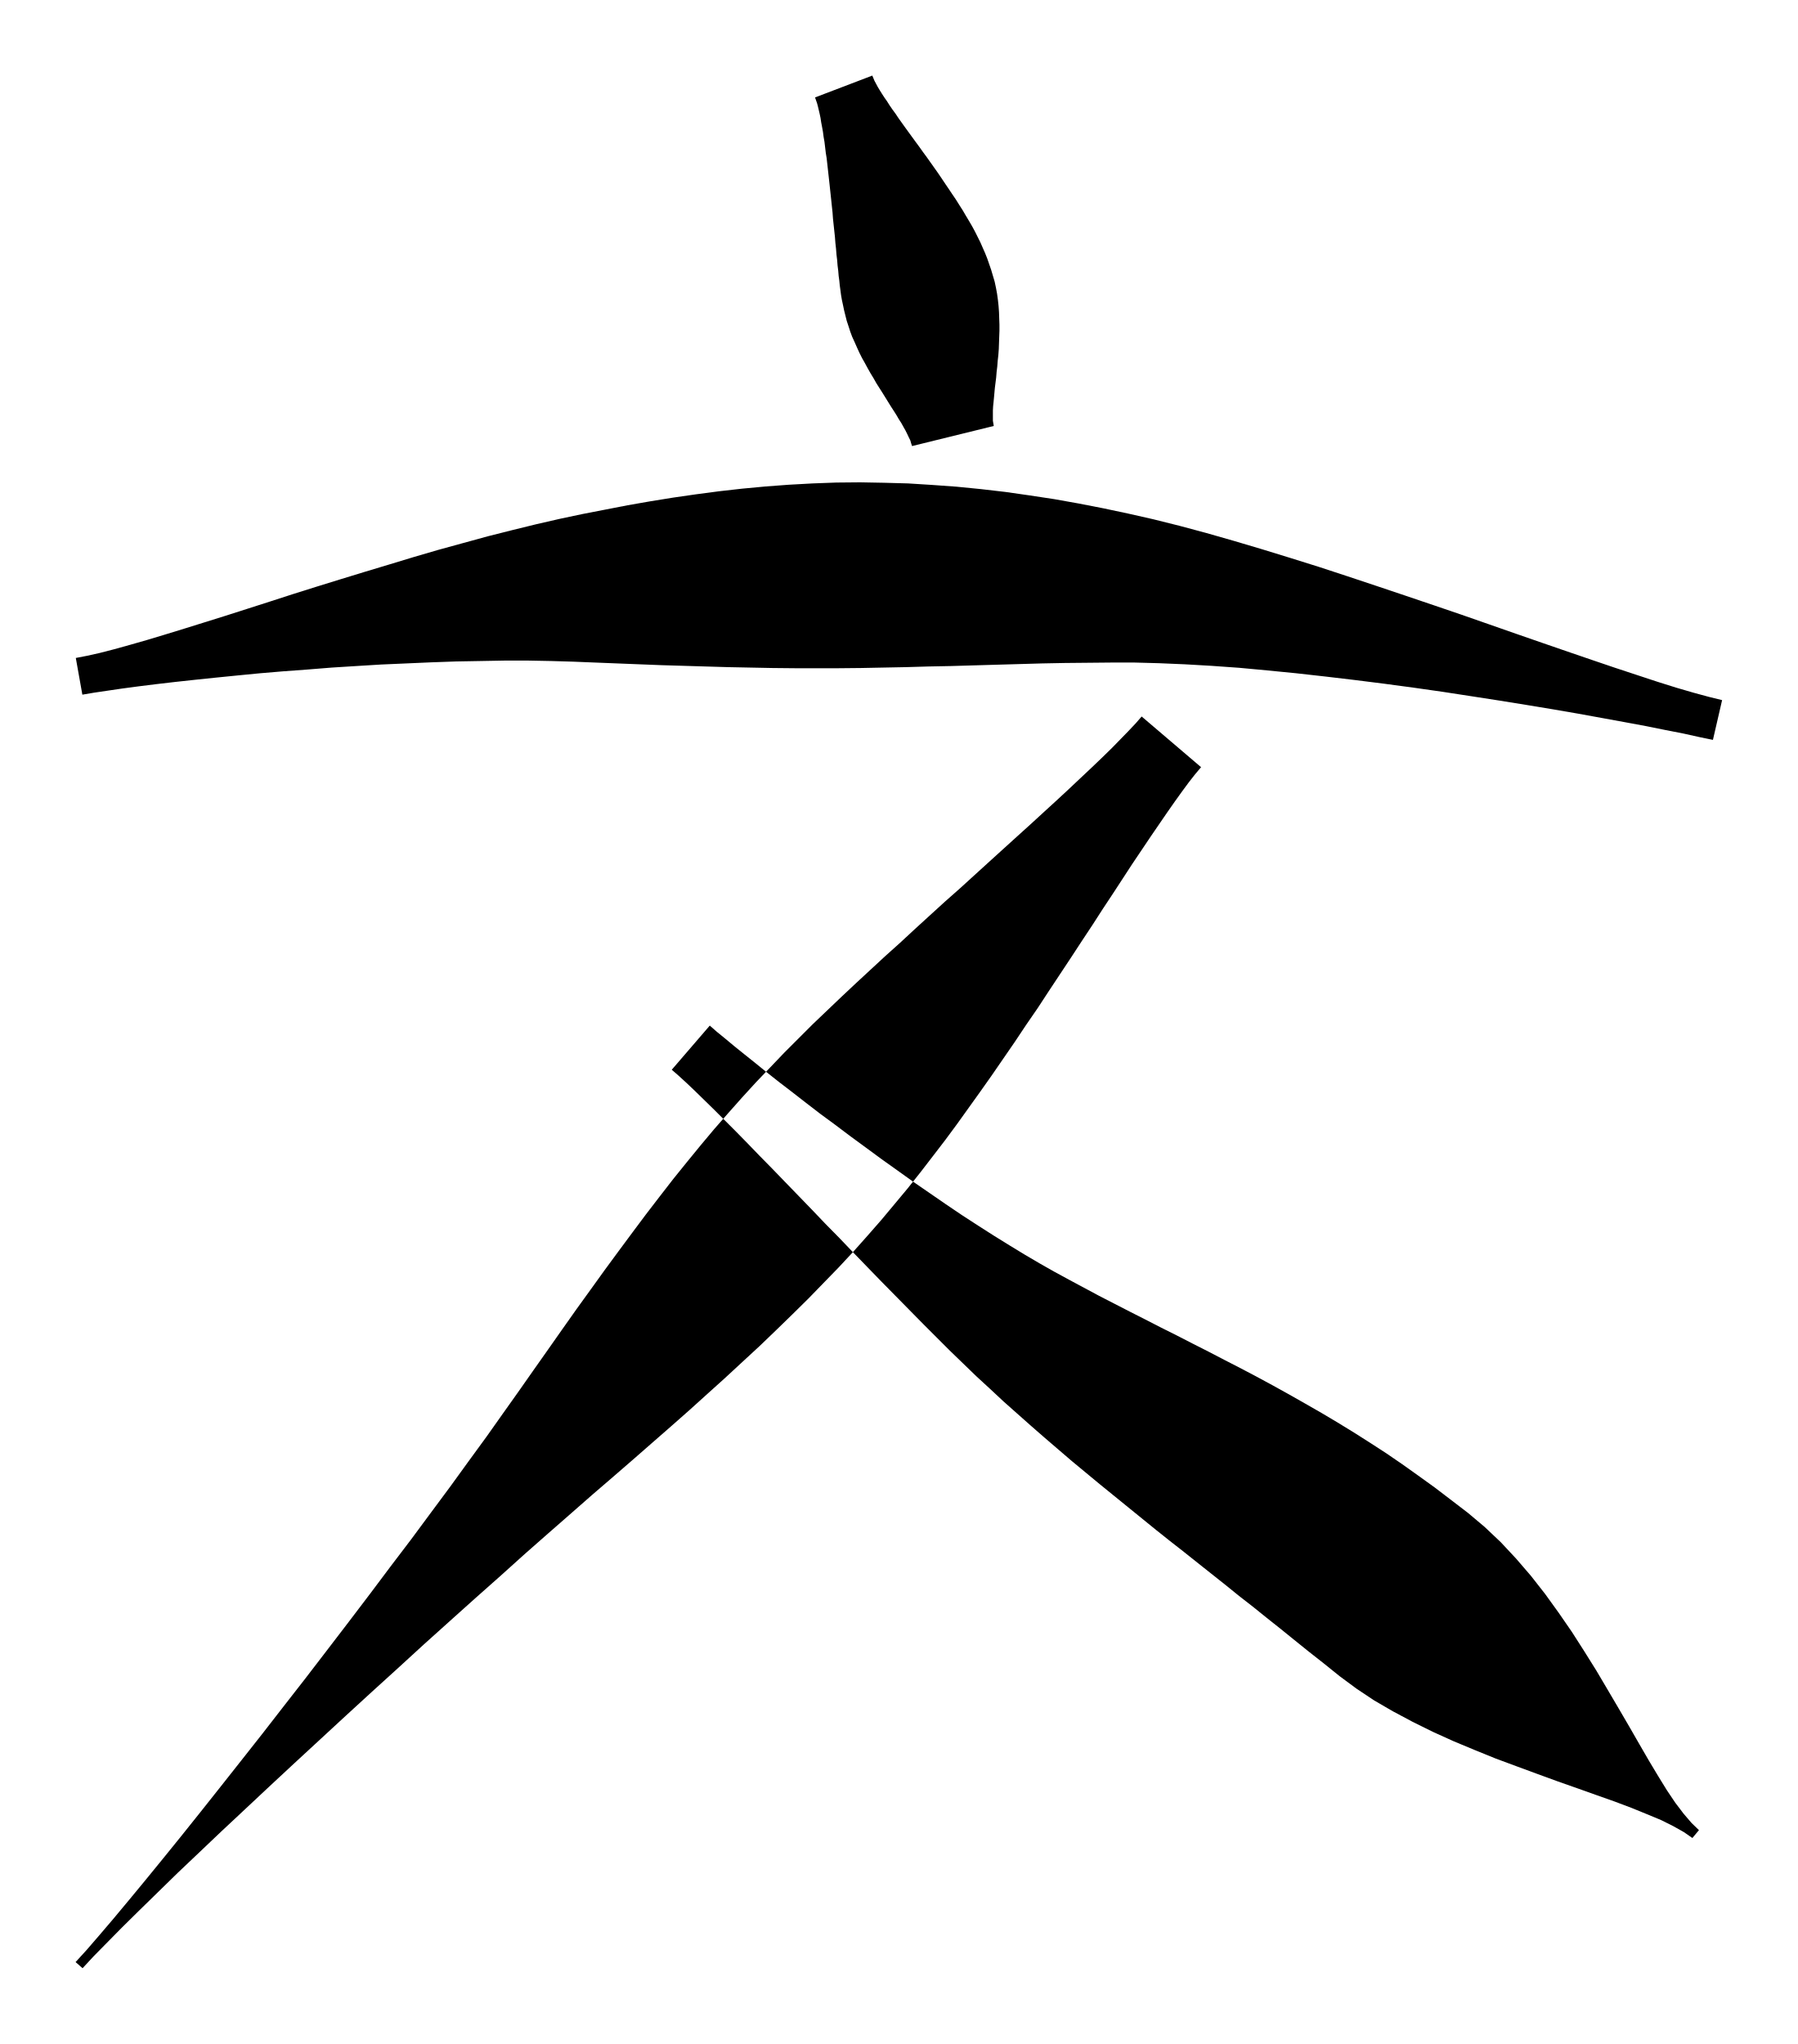
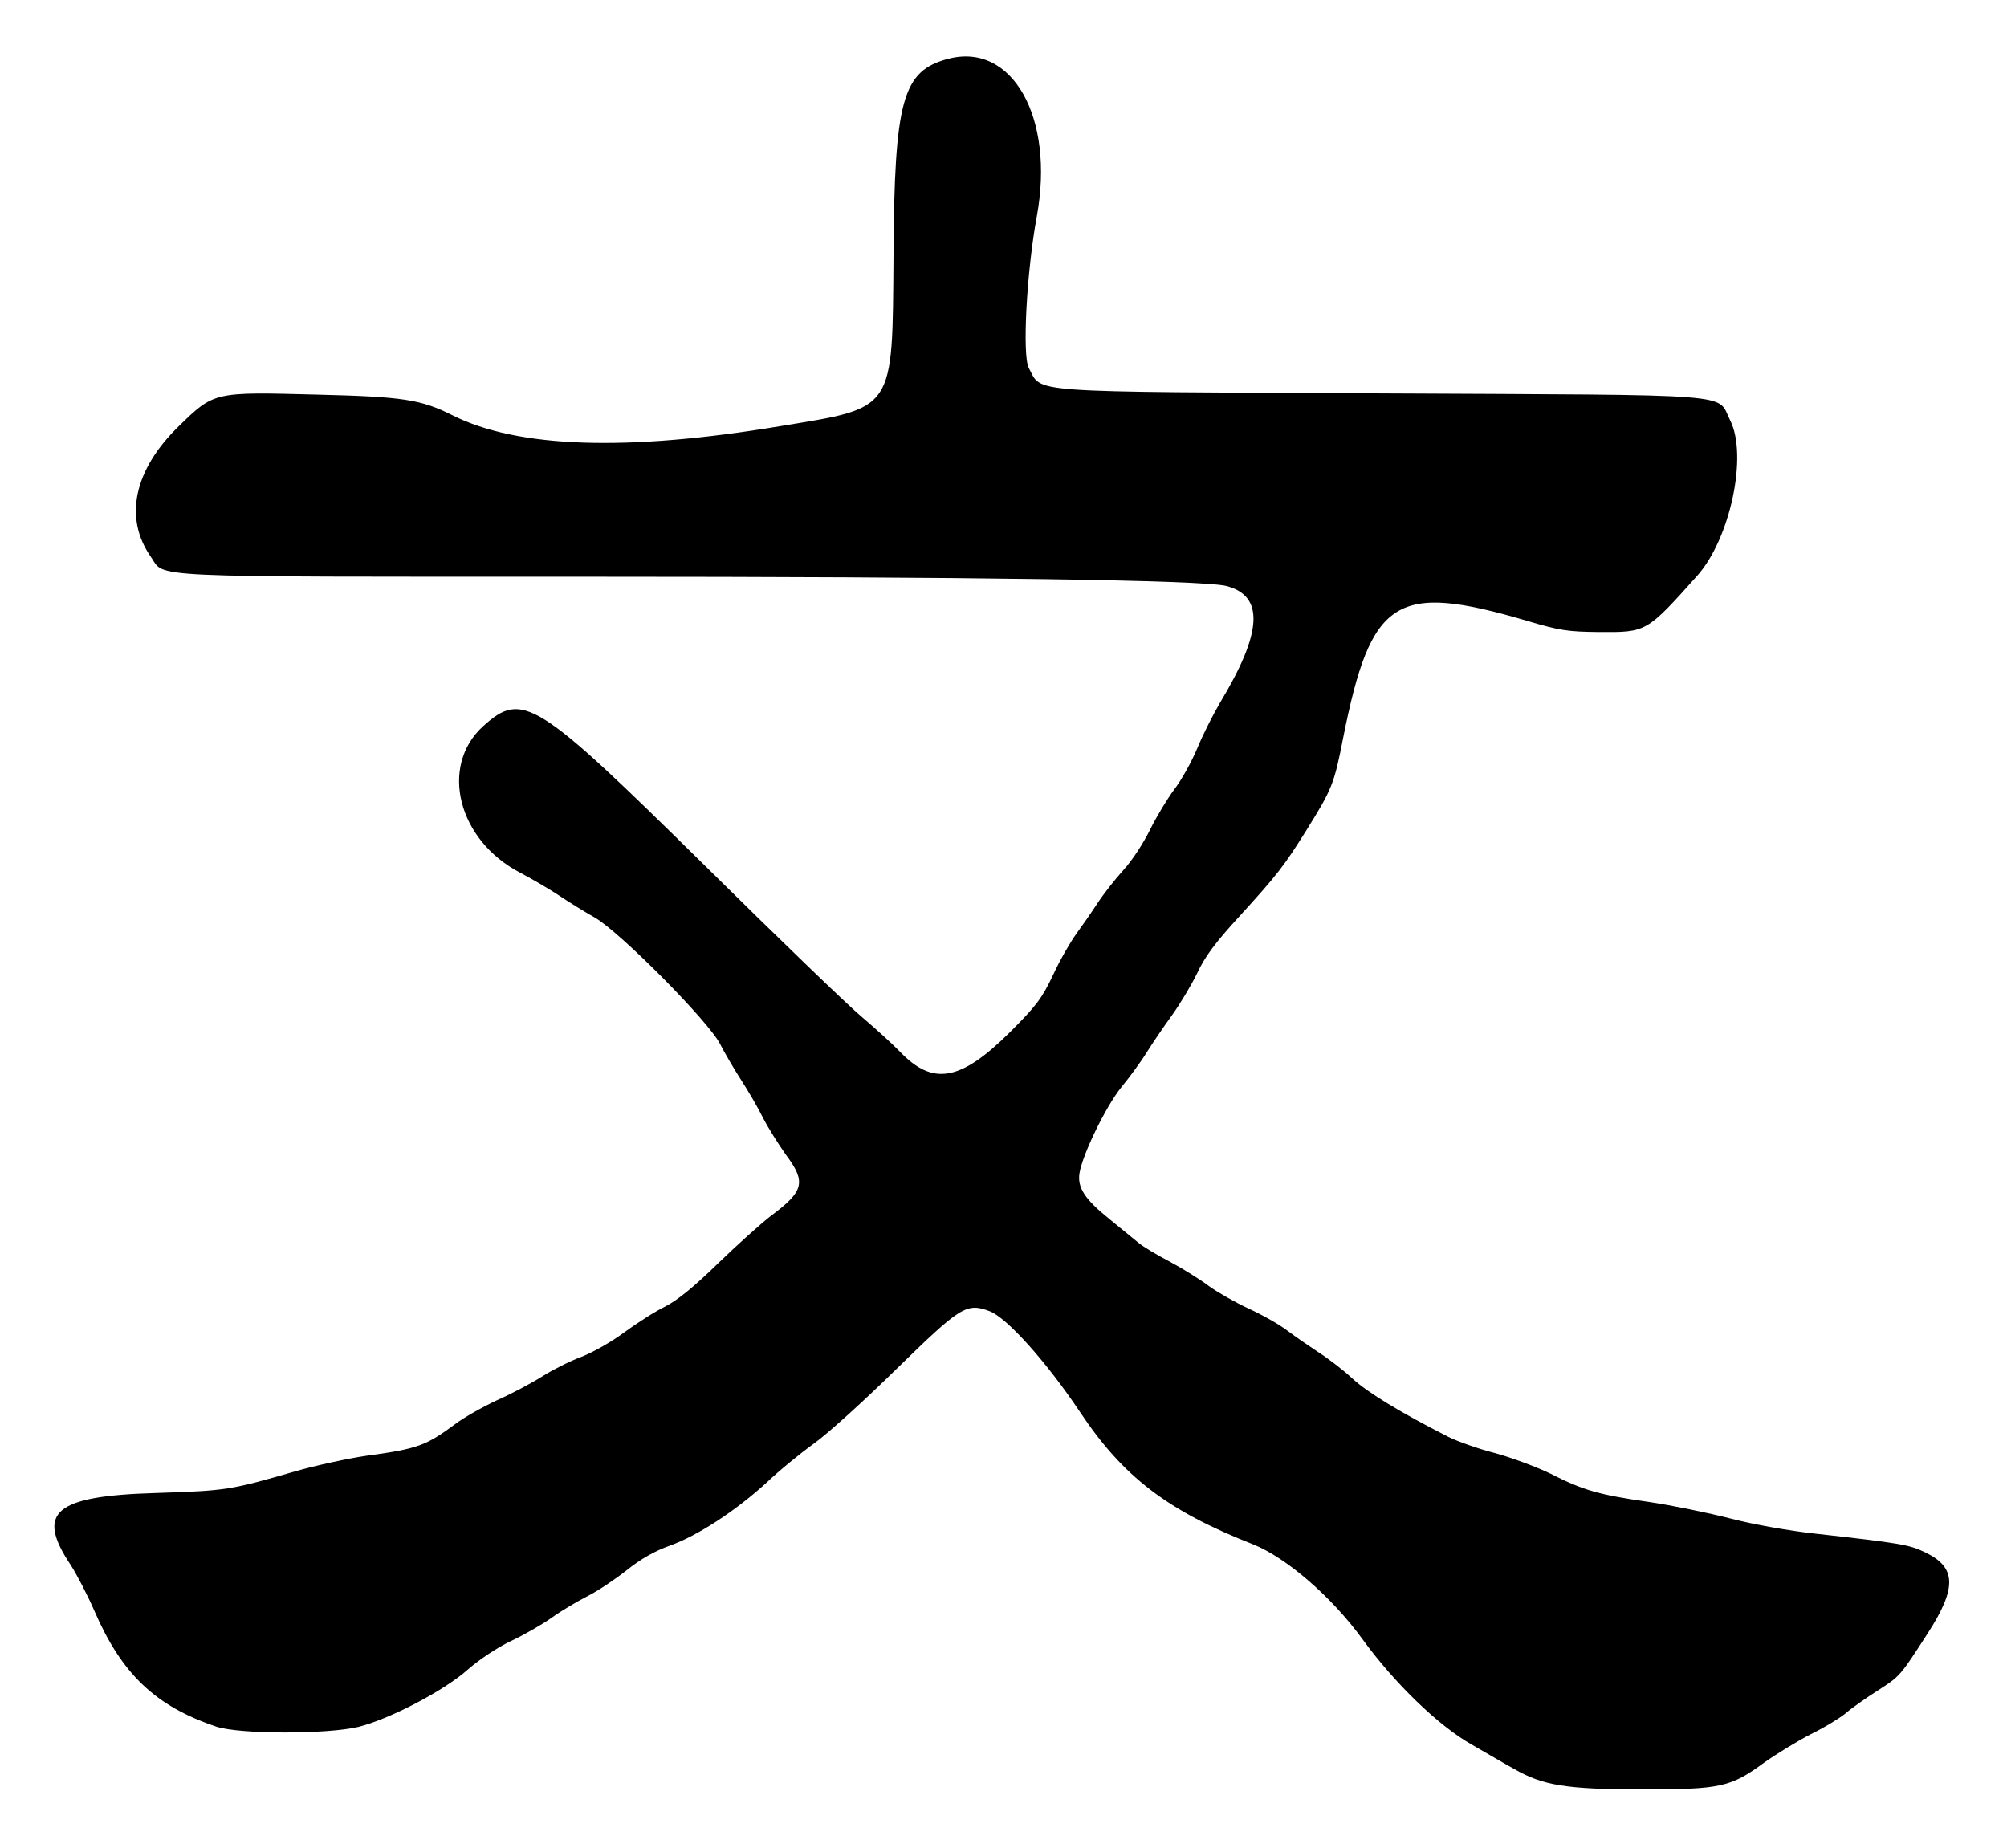
- <svg xmlns="http://www.w3.org/2000/svg" viewBox="18.38 2.04 82.30 93.57">
-   <path d="M55.69 6.50L55.73 6.62L55.78 6.76L55.82 6.91L55.86 7.08L55.90 7.25L55.94 7.44L55.97 7.64L56.01 7.85L56.05 8.07L56.08 8.30L56.12 8.53L56.15 8.78L56.18 9.03L56.22 9.28L56.25 9.55L56.28 9.82L56.31 10.09L56.34 10.36L56.37 10.64L56.40 10.92L56.43 11.20L56.46 11.49L56.49 11.77L56.51 12.05L56.54 12.33L56.57 12.61L56.60 12.89L56.62 13.16L56.65 13.43L56.67 13.69L56.70 13.94L56.72 14.19L56.75 14.43L56.77 14.67L56.80 14.89L56.82 15.10L56.85 15.32L56.88 15.55L56.92 15.78L56.97 16.01L57.02 16.25L57.08 16.49L57.14 16.73L57.22 16.97L57.30 17.22L57.39 17.46L57.50 17.70L57.61 17.95L57.72 18.19L57.84 18.43L57.97 18.66L58.10 18.90L58.23 19.13L58.37 19.36L58.50 19.59L58.64 19.81L58.78 20.03L58.91 20.24L59.04 20.45L59.17 20.66L59.30 20.86L59.42 21.05L59.53 21.24L59.64 21.41L59.74 21.59L59.83 21.75L59.91 21.91L59.98 22.06L60.05 22.20L60.09 22.34L60.13 22.46L63.87 21.54L63.85 21.42L63.83 21.30L63.83 21.15L63.83 21.00L63.83 20.83L63.84 20.64L63.86 20.45L63.88 20.24L63.90 20.02L63.92 19.80L63.95 19.56L63.98 19.32L64.00 19.07L64.03 18.82L64.05 18.56L64.08 18.29L64.10 18.02L64.11 17.74L64.12 17.46L64.13 17.18L64.13 16.90L64.12 16.62L64.11 16.33L64.09 16.05L64.06 15.77L64.02 15.48L63.97 15.21L63.91 14.93L63.83 14.66L63.75 14.39L63.66 14.13L63.57 13.87L63.47 13.62L63.36 13.37L63.25 13.12L63.13 12.88L63.01 12.64L62.88 12.40L62.74 12.16L62.59 11.91L62.45 11.67L62.29 11.42L62.14 11.18L61.97 10.93L61.81 10.69L61.64 10.44L61.48 10.20L61.31 9.95L61.14 9.71L60.97 9.47L60.80 9.23L60.63 9.00L60.46 8.76L60.29 8.53L60.13 8.31L59.97 8.09L59.81 7.87L59.66 7.66L59.51 7.45L59.37 7.24L59.23 7.05L59.10 6.86L58.98 6.67L58.86 6.50L58.75 6.33L58.65 6.17L58.56 6.02L58.48 5.87L58.41 5.74L58.36 5.62L58.31 5.50ZM22.15 33.84L22.68 33.75L23.29 33.66L23.97 33.56L24.72 33.46L25.52 33.36L26.38 33.26L27.30 33.16L28.26 33.06L29.26 32.96L30.29 32.86L31.36 32.77L32.45 32.69L33.57 32.60L34.69 32.53L35.83 32.46L36.98 32.41L38.12 32.36L39.25 32.32L40.38 32.30L41.48 32.28L42.56 32.28L43.61 32.30L44.63 32.33L45.62 32.37L46.63 32.41L47.64 32.45L48.66 32.49L49.67 32.52L50.68 32.55L51.70 32.58L52.71 32.60L53.73 32.62L54.75 32.63L55.76 32.63L56.78 32.63L57.80 32.62L58.82 32.60L59.85 32.58L60.88 32.55L61.91 32.53L62.94 32.50L63.98 32.47L65.03 32.44L66.08 32.41L67.13 32.39L68.19 32.38L69.25 32.37L70.32 32.37L71.43 32.40L72.61 32.45L73.83 32.52L75.10 32.61L76.39 32.73L77.71 32.86L79.05 33.01L80.40 33.17L81.75 33.34L83.09 33.52L84.42 33.71L85.72 33.91L87.01 34.11L88.25 34.31L89.46 34.51L90.62 34.71L91.72 34.91L92.76 35.10L93.73 35.28L94.62 35.46L95.44 35.62L96.16 35.78L96.79 35.91L97.21 34.09L96.60 33.94L95.90 33.75L95.11 33.52L94.25 33.25L93.31 32.94L92.31 32.61L91.25 32.25L90.14 31.87L88.98 31.47L87.77 31.05L86.54 30.62L85.28 30.18L83.99 29.74L82.69 29.30L81.38 28.86L80.06 28.42L78.75 27.99L77.44 27.58L76.14 27.18L74.86 26.80L73.60 26.44L72.37 26.11L71.17 25.81L70.02 25.55L68.89 25.31L67.76 25.09L66.64 24.89L65.52 24.72L64.40 24.56L63.28 24.43L62.17 24.32L61.06 24.24L59.95 24.17L58.85 24.14L57.75 24.12L56.66 24.13L55.58 24.17L54.49 24.23L53.42 24.31L52.35 24.41L51.29 24.53L50.23 24.67L49.19 24.82L48.14 24.99L47.11 25.17L46.08 25.37L45.05 25.57L44.01 25.79L42.92 26.04L41.82 26.31L40.71 26.59L39.58 26.90L38.45 27.21L37.32 27.54L36.20 27.88L35.07 28.22L33.96 28.56L32.86 28.90L31.78 29.24L30.73 29.58L29.70 29.91L28.70 30.23L27.74 30.53L26.81 30.82L25.93 31.09L25.10 31.34L24.33 31.56L23.61 31.76L22.95 31.93L22.37 32.06L21.85 32.16ZM70.64 34.84L70.37 35.15L70.04 35.50L69.68 35.87L69.28 36.28L68.84 36.71L68.37 37.16L67.86 37.64L67.33 38.14L66.77 38.66L66.19 39.19L65.58 39.75L64.95 40.32L64.31 40.90L63.66 41.49L62.99 42.10L62.32 42.71L61.63 43.32L60.95 43.94L60.26 44.57L59.58 45.20L58.89 45.82L58.22 46.44L57.55 47.06L56.89 47.68L56.24 48.30L55.58 48.93L54.93 49.58L54.28 50.23L53.64 50.90L52.99 51.58L52.35 52.28L51.72 52.99L51.08 53.72L50.46 54.46L49.83 55.23L49.20 56.01L48.58 56.81L47.95 57.63L47.33 58.46L46.70 59.31L46.06 60.18L45.42 61.07L44.77 61.97L44.12 62.89L43.46 63.83L42.79 64.78L42.11 65.75L41.40 66.75L40.65 67.81L39.84 68.92L39.00 70.08L38.11 71.28L37.20 72.51L36.25 73.76L35.29 75.04L34.31 76.33L33.33 77.61L32.34 78.90L31.35 80.17L30.38 81.42L29.41 82.65L28.47 83.84L27.55 85.00L26.67 86.10L25.82 87.15L25.02 88.13L24.26 89.05L23.56 89.89L22.92 90.64L22.35 91.30L21.84 91.86L22.16 92.14L22.67 91.59L23.28 90.97L23.97 90.27L24.75 89.50L25.60 88.67L26.51 87.78L27.49 86.85L28.51 85.88L29.59 84.87L30.70 83.83L31.84 82.77L33.01 81.69L34.19 80.60L35.39 79.50L36.59 78.41L37.78 77.32L38.97 76.25L40.14 75.20L41.29 74.18L42.40 73.18L43.48 72.23L44.52 71.32L45.50 70.46L46.43 69.66L47.33 68.88L48.21 68.11L49.08 67.35L49.93 66.60L50.76 65.85L51.57 65.12L52.37 64.38L53.15 63.66L53.91 62.93L54.65 62.21L55.38 61.49L56.08 60.77L56.77 60.06L57.44 59.34L58.09 58.61L58.72 57.89L59.33 57.16L59.93 56.44L60.51 55.71L61.08 54.97L61.64 54.24L62.18 53.51L62.71 52.77L63.24 52.03L63.77 51.28L64.30 50.51L64.83 49.74L65.35 48.96L65.88 48.19L66.39 47.41L66.90 46.64L67.41 45.87L67.90 45.12L68.39 44.38L68.86 43.65L69.33 42.94L69.78 42.25L70.21 41.59L70.64 40.95L71.05 40.34L71.44 39.77L71.81 39.23L72.16 38.73L72.49 38.27L72.80 37.85L73.09 37.48L73.36 37.16ZM49.13 51.01L49.44 51.28L49.79 51.60L50.18 51.97L50.60 52.38L51.06 52.83L51.54 53.31L52.05 53.82L52.59 54.37L53.14 54.94L53.72 55.53L54.31 56.14L54.92 56.77L55.54 57.41L56.16 58.06L56.80 58.71L57.44 59.38L58.08 60.04L58.72 60.70L59.36 61.35L60.00 62.00L60.63 62.64L61.25 63.26L61.86 63.87L62.47 64.46L63.07 65.04L63.69 65.61L64.30 66.18L64.93 66.74L65.55 67.29L66.18 67.84L66.82 68.39L67.45 68.93L68.09 69.46L68.73 69.99L69.37 70.51L70.01 71.03L70.65 71.55L71.29 72.07L71.93 72.58L72.57 73.08L73.21 73.59L73.84 74.09L74.47 74.59L75.10 75.10L75.73 75.59L76.35 76.09L76.98 76.59L77.61 77.10L78.28 77.64L78.98 78.19L79.70 78.77L80.47 79.34L81.28 79.88L82.14 80.38L83.04 80.86L83.97 81.32L84.92 81.75L85.88 82.15L86.84 82.54L87.81 82.90L88.76 83.25L89.69 83.59L90.60 83.91L91.47 84.22L92.29 84.51L93.06 84.80L93.77 85.09L94.42 85.36L94.98 85.64L95.46 85.91L95.85 86.18L96.15 85.82L95.81 85.49L95.45 85.07L95.07 84.57L94.68 83.99L94.28 83.34L93.86 82.64L93.42 81.88L92.96 81.08L92.47 80.24L91.97 79.39L91.45 78.51L90.90 77.63L90.33 76.74L89.73 75.87L89.11 75.01L88.46 74.18L87.78 73.39L87.08 72.64L86.34 71.94L85.58 71.30L84.81 70.71L84.05 70.13L83.30 69.59L82.57 69.07L81.84 68.57L81.10 68.09L80.36 67.62L79.61 67.16L78.87 66.72L78.12 66.29L77.38 65.87L76.64 65.46L75.90 65.06L75.16 64.67L74.42 64.29L73.69 63.91L72.96 63.54L72.24 63.17L71.52 62.81L70.80 62.44L70.09 62.08L69.39 61.72L68.69 61.36L68.00 60.99L67.31 60.62L66.63 60.25L65.96 59.87L65.28 59.47L64.59 59.05L63.88 58.61L63.16 58.15L62.42 57.67L61.68 57.17L60.94 56.66L60.20 56.15L59.46 55.62L58.73 55.10L58.01 54.57L57.30 54.05L56.61 53.53L55.93 53.03L55.28 52.53L54.65 52.04L54.05 51.58L53.48 51.13L52.95 50.70L52.45 50.30L51.99 49.93L51.57 49.58L51.19 49.27L50.87 48.99Z" fill="#000000" fill-rule="evenodd" />
+ <svg xmlns="http://www.w3.org/2000/svg" viewBox="146.10 77.10 667.80 614.80">
+   <g transform="translate(0,832) scale(0.1,-0.1)" fill="#000000" stroke="none">
+     <path d="M4615 7353 c-151 -40 -178 -136 -181 -655 -4 -520 7 -504 -377 -567 -509 -85 -873 -73 -1090 36 -106 53 -164 62 -452 69 -342 9 -341 10 -459 -105 -149 -145 -184 -305 -93 -435 49 -70 -50 -66 1442 -66 1295 0 2060 -11 2137 -31 126 -33 120 -154 -22 -389 -21 -36 -55 -102 -74 -148 -19 -46 -54 -109 -78 -140 -23 -31 -60 -92 -81 -135 -21 -43 -60 -103 -88 -133 -28 -31 -68 -82 -88 -113 -20 -31 -52 -76 -70 -101 -18 -25 -53 -85 -76 -135 -37 -78 -56 -103 -143 -190 -165 -164 -257 -180 -367 -65 -22 23 -78 74 -125 114 -47 39 -283 267 -525 506 -560 552 -605 581 -736 463 -147 -133 -85 -380 123 -488 40 -21 98 -55 128 -75 30 -20 84 -54 120 -74 85 -49 380 -347 417 -421 14 -27 45 -81 69 -118 24 -37 58 -95 74 -128 17 -33 51 -87 75 -121 69 -92 62 -122 -48 -204 -34 -26 -114 -98 -177 -159 -79 -77 -134 -122 -175 -143 -33 -16 -94 -55 -135 -85 -41 -31 -106 -68 -145 -83 -38 -14 -97 -44 -130 -65 -33 -21 -100 -57 -150 -79 -49 -23 -113 -59 -140 -80 -96 -71 -124 -82 -295 -105 -62 -9 -167 -32 -234 -51 -222 -64 -229 -65 -471 -73 -332 -10 -396 -64 -279 -239 20 -31 56 -100 79 -153 91 -210 203 -317 405 -385 76 -26 371 -26 474 -1 104 26 286 121 364 191 39 34 98 73 142 94 41 19 102 54 135 77 33 24 88 56 121 73 34 17 92 56 130 86 46 37 93 64 144 82 92 33 218 115 322 210 42 40 112 97 155 128 43 30 166 141 273 246 218 213 237 225 314 196 58 -22 190 -170 301 -336 144 -216 291 -328 576 -440 110 -44 261 -174 364 -316 107 -147 253 -288 363 -350 47 -27 110 -64 141 -81 95 -55 175 -68 426 -68 261 0 294 7 406 89 41 29 111 72 156 95 45 22 97 54 115 69 18 16 65 49 104 74 78 50 76 48 169 192 98 152 96 220 -9 270 -52 25 -79 30 -366 62 -83 9 -203 30 -280 50 -74 19 -196 44 -270 55 -168 24 -221 39 -329 94 -47 23 -131 54 -186 69 -55 14 -125 39 -155 54 -161 82 -266 146 -318 193 -31 29 -82 68 -112 87 -30 20 -77 52 -105 73 -27 21 -86 54 -130 74 -43 20 -103 54 -132 75 -29 22 -87 58 -130 81 -42 22 -89 50 -103 62 -15 12 -59 48 -98 80 -82 66 -107 105 -99 153 10 62 87 220 138 284 28 34 67 87 86 118 20 32 57 86 83 122 26 36 64 99 84 140 26 56 62 104 141 190 125 137 149 168 222 285 86 138 93 154 123 308 93 467 174 519 613 390 107 -32 136 -36 237 -37 160 -1 159 -2 328 187 110 123 169 400 110 517 -47 92 53 84 -1163 90 -1200 6 -1125 0 -1171 85 -22 42 -7 321 27 505 60 328 -82 580 -296 523z" />
+   </g>
</svg>
